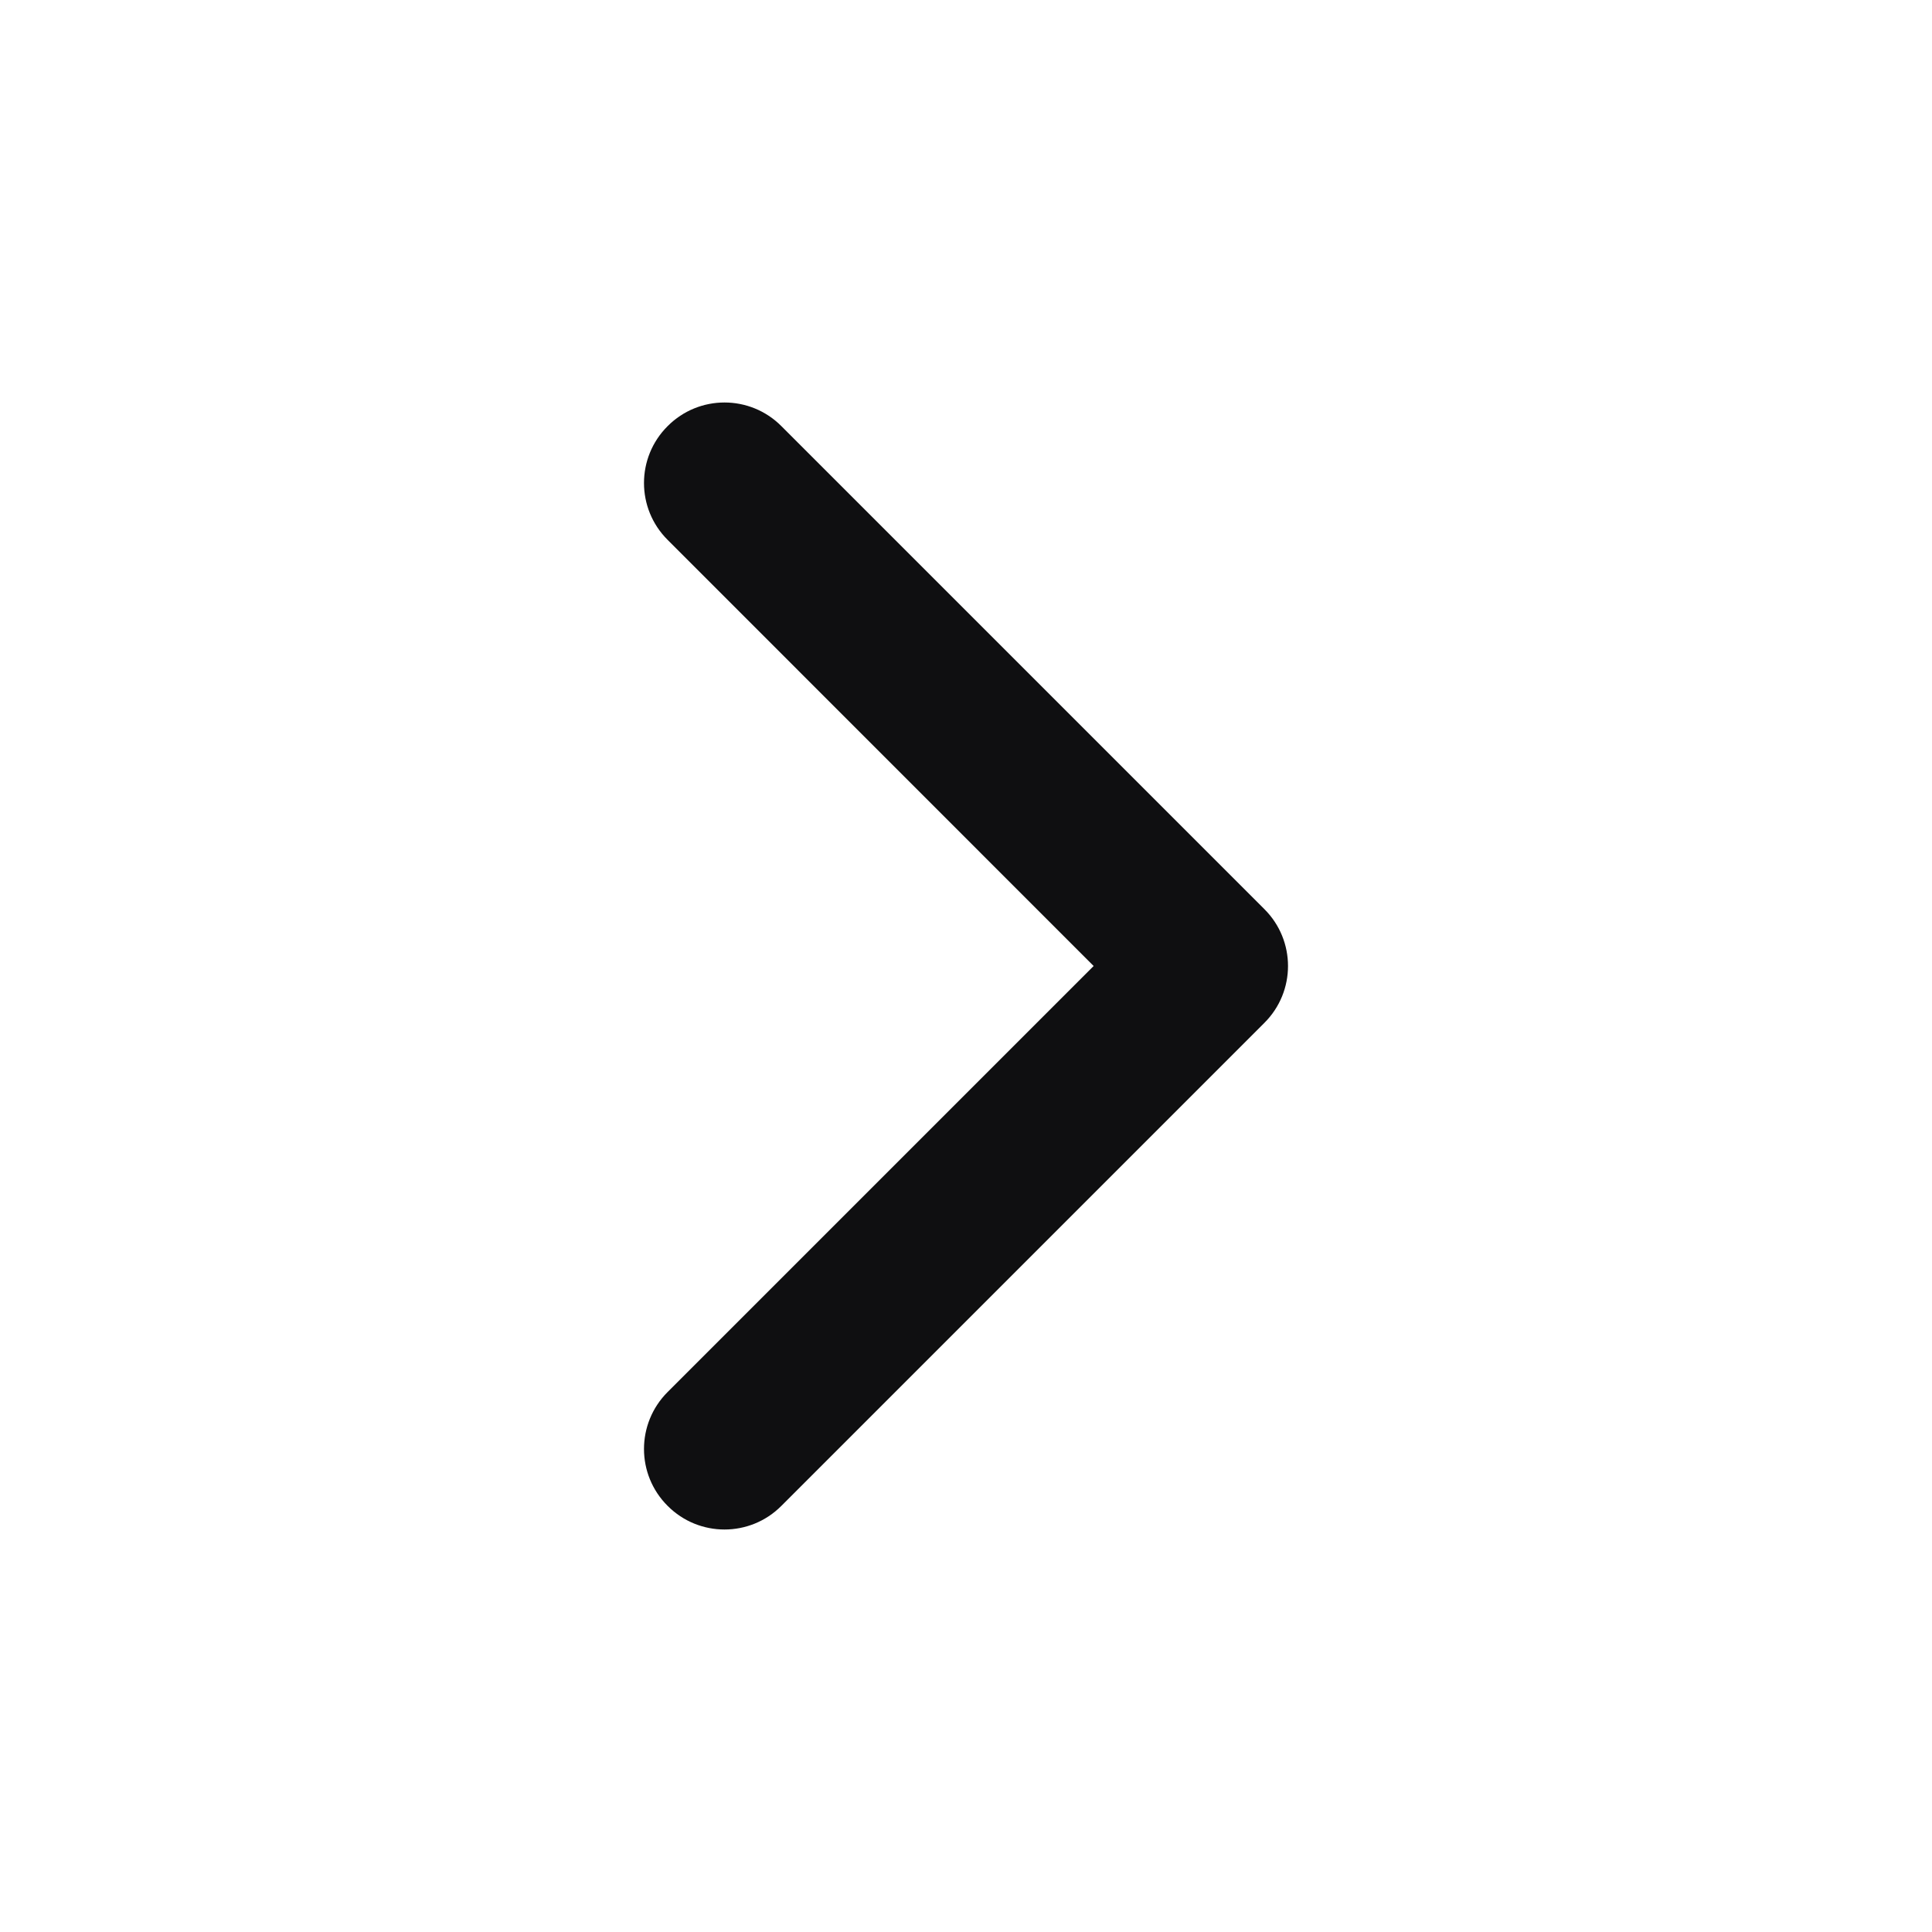
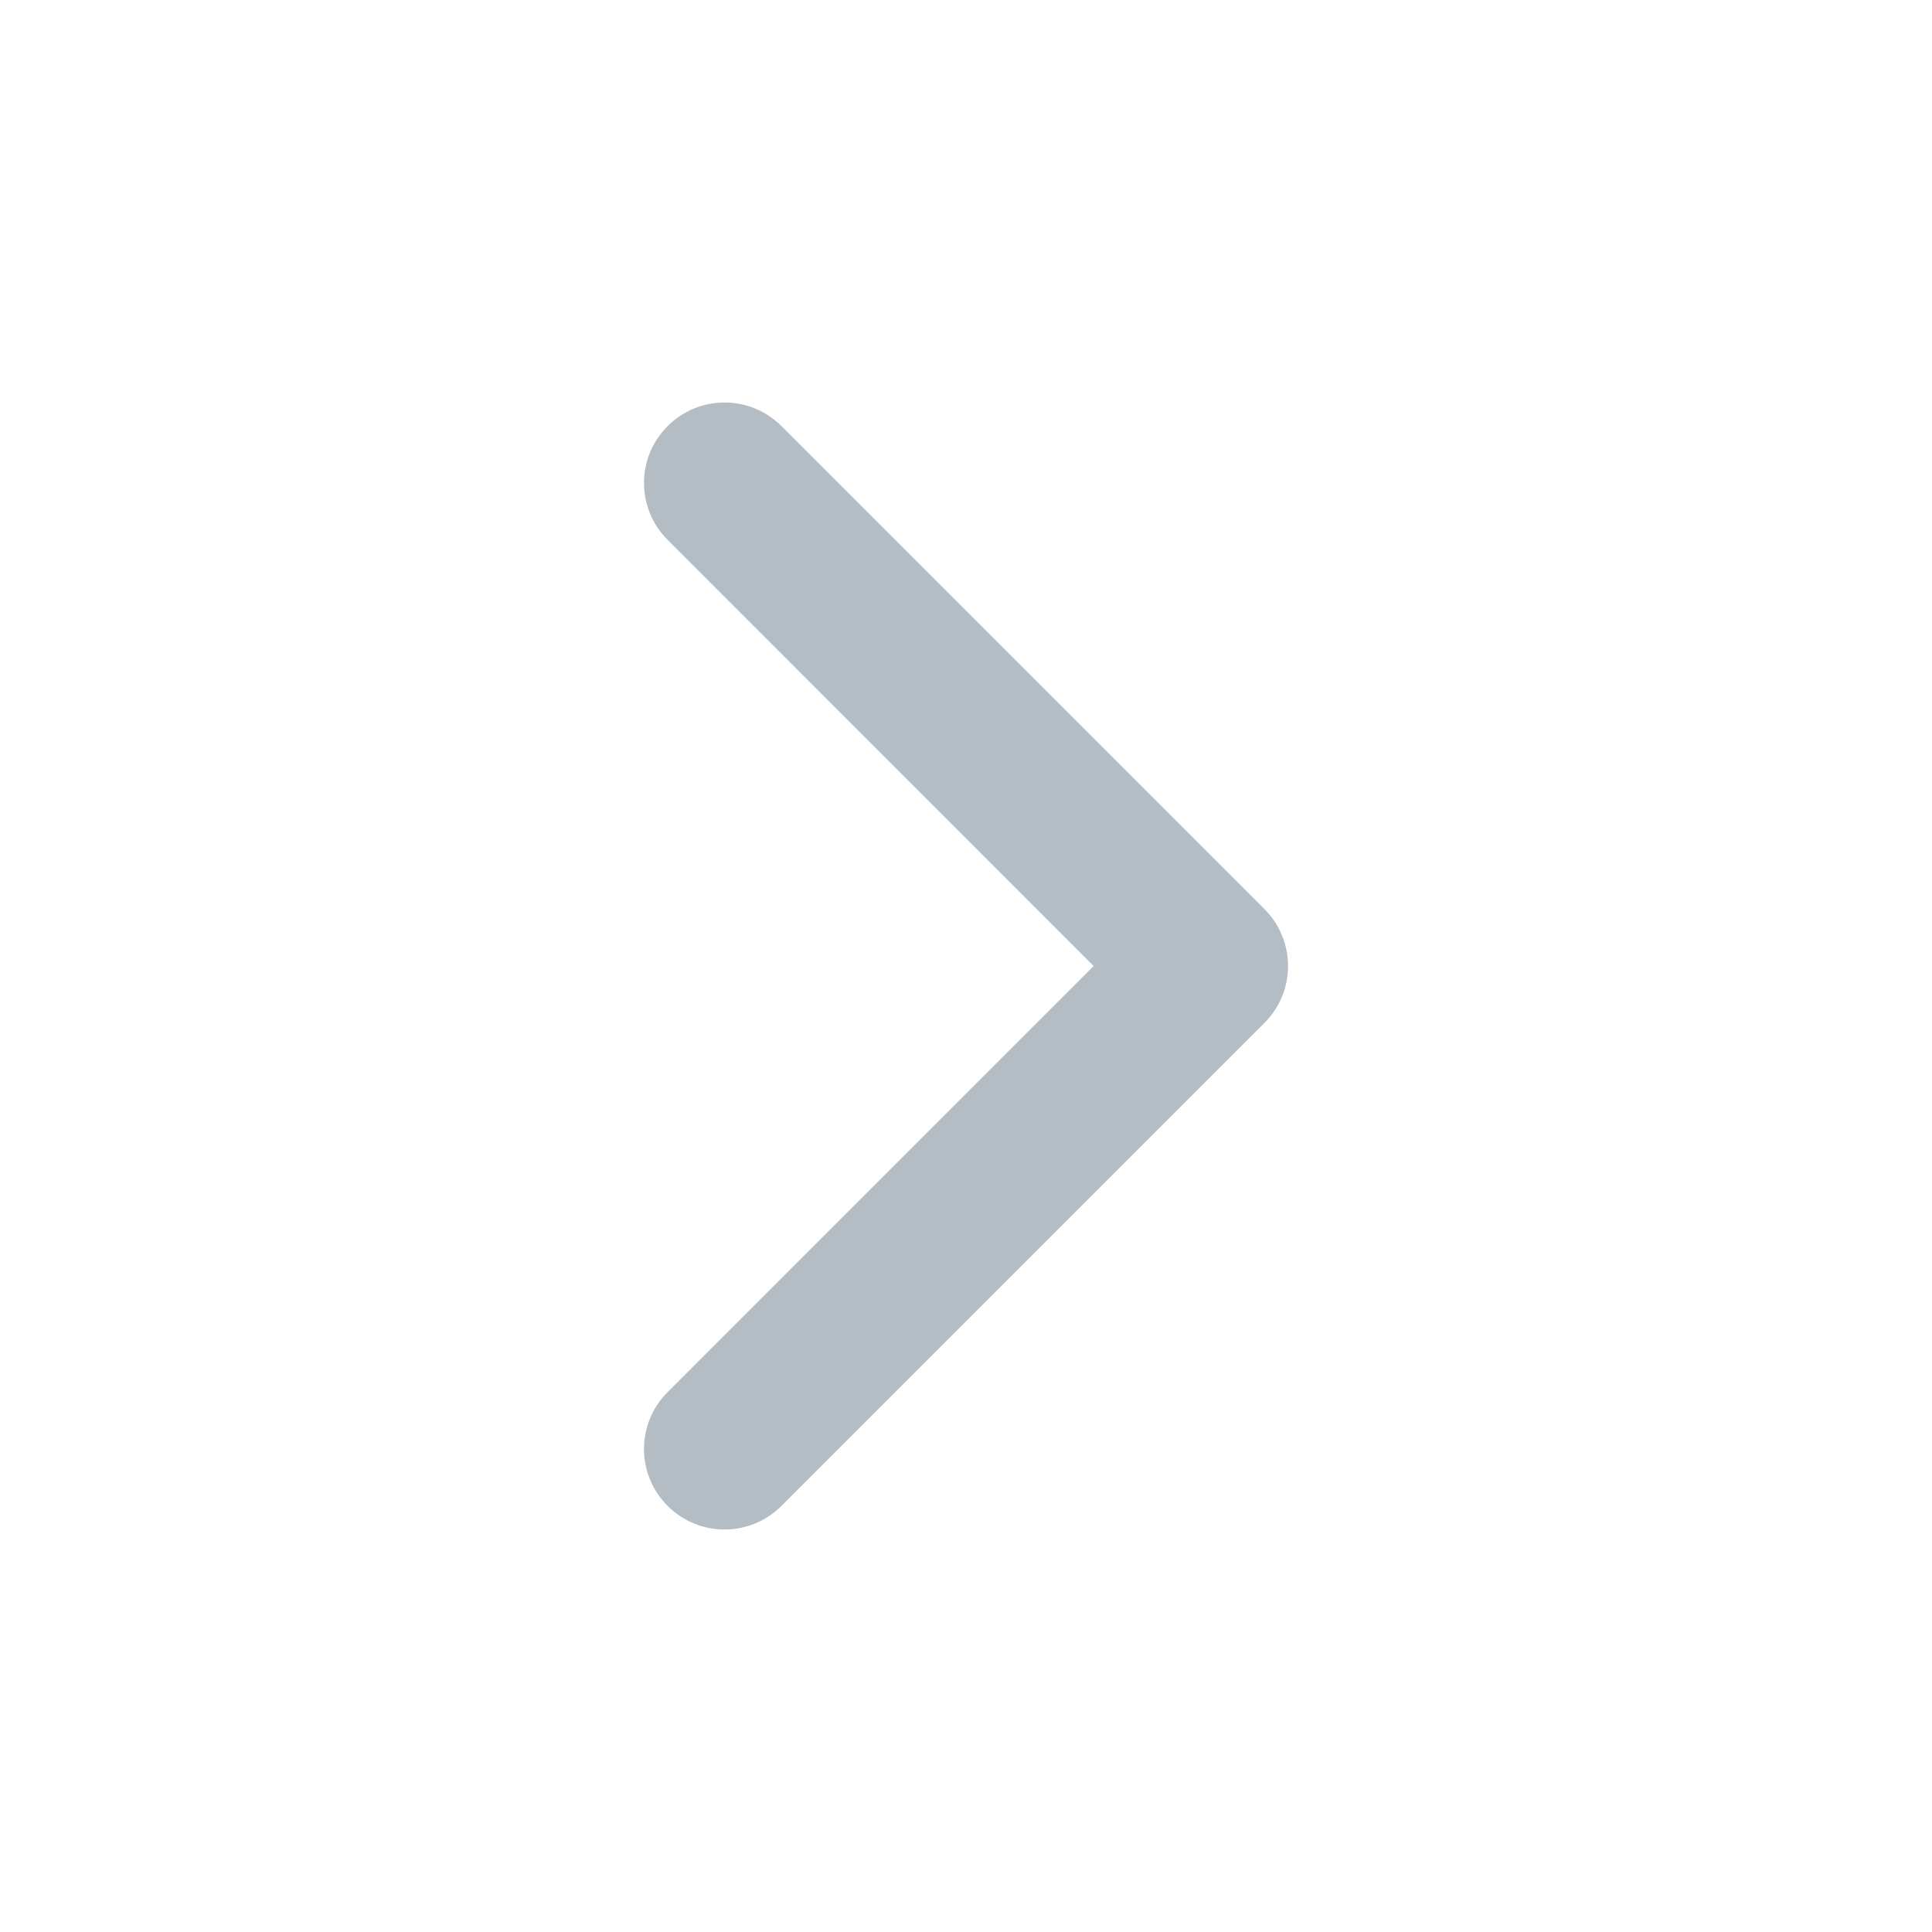
<svg xmlns="http://www.w3.org/2000/svg" width="16" height="16" viewBox="0 0 16 16" fill="none">
-   <path fill-rule="evenodd" clip-rule="evenodd" d="M5.529 3.529C5.789 3.268 6.211 3.268 6.471 3.529L10.471 7.529C10.732 7.789 10.732 8.211 10.471 8.471L6.471 12.471C6.211 12.732 5.789 12.732 5.529 12.471C5.268 12.211 5.268 11.789 5.529 11.528L9.057 8L5.529 4.471C5.268 4.211 5.268 3.789 5.529 3.529Z" fill="#0F0F11" />
+   <path fill-rule="evenodd" clip-rule="evenodd" d="M5.529 3.529C5.789 3.268 6.211 3.268 6.472 3.529L10.472 7.529C10.732 7.789 10.732 8.211 10.472 8.471L6.472 12.471C6.211 12.732 5.789 12.732 5.529 12.471C5.268 12.211 5.268 11.789 5.529 11.529L9.057 8L5.529 4.471C5.268 4.211 5.268 3.789 5.529 3.529Z" fill="#B4BDC4" />
</svg>
